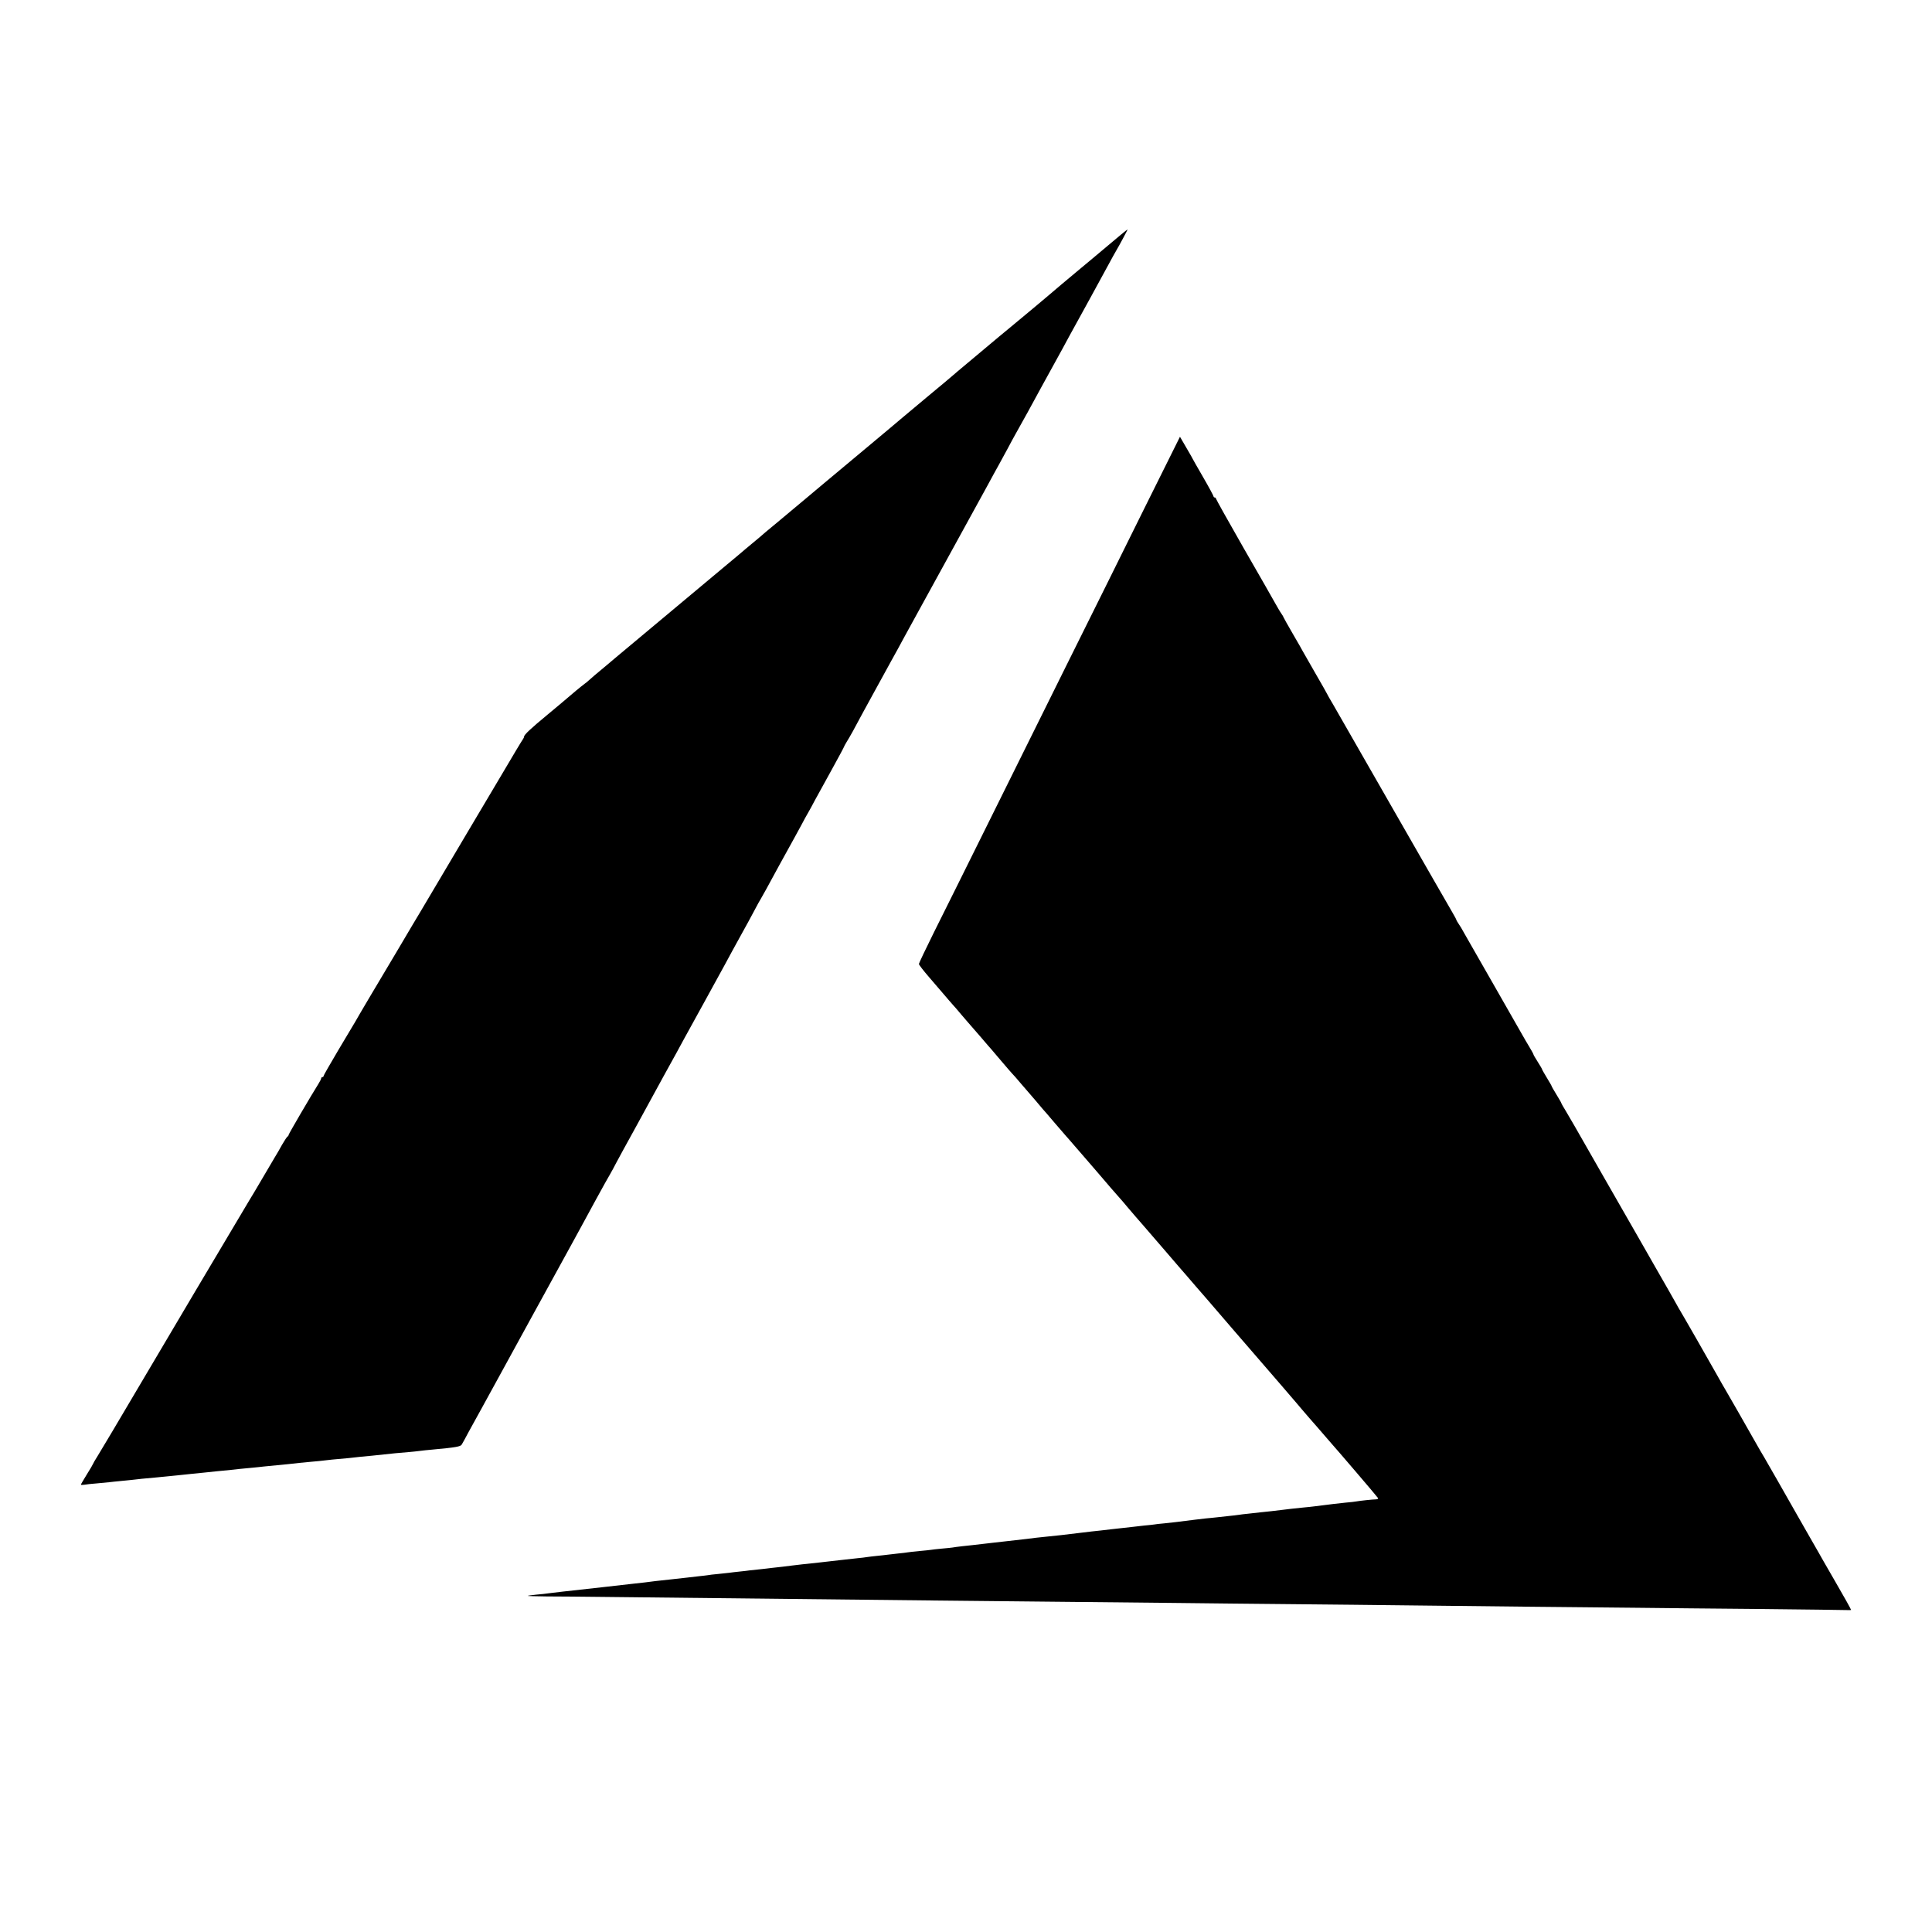
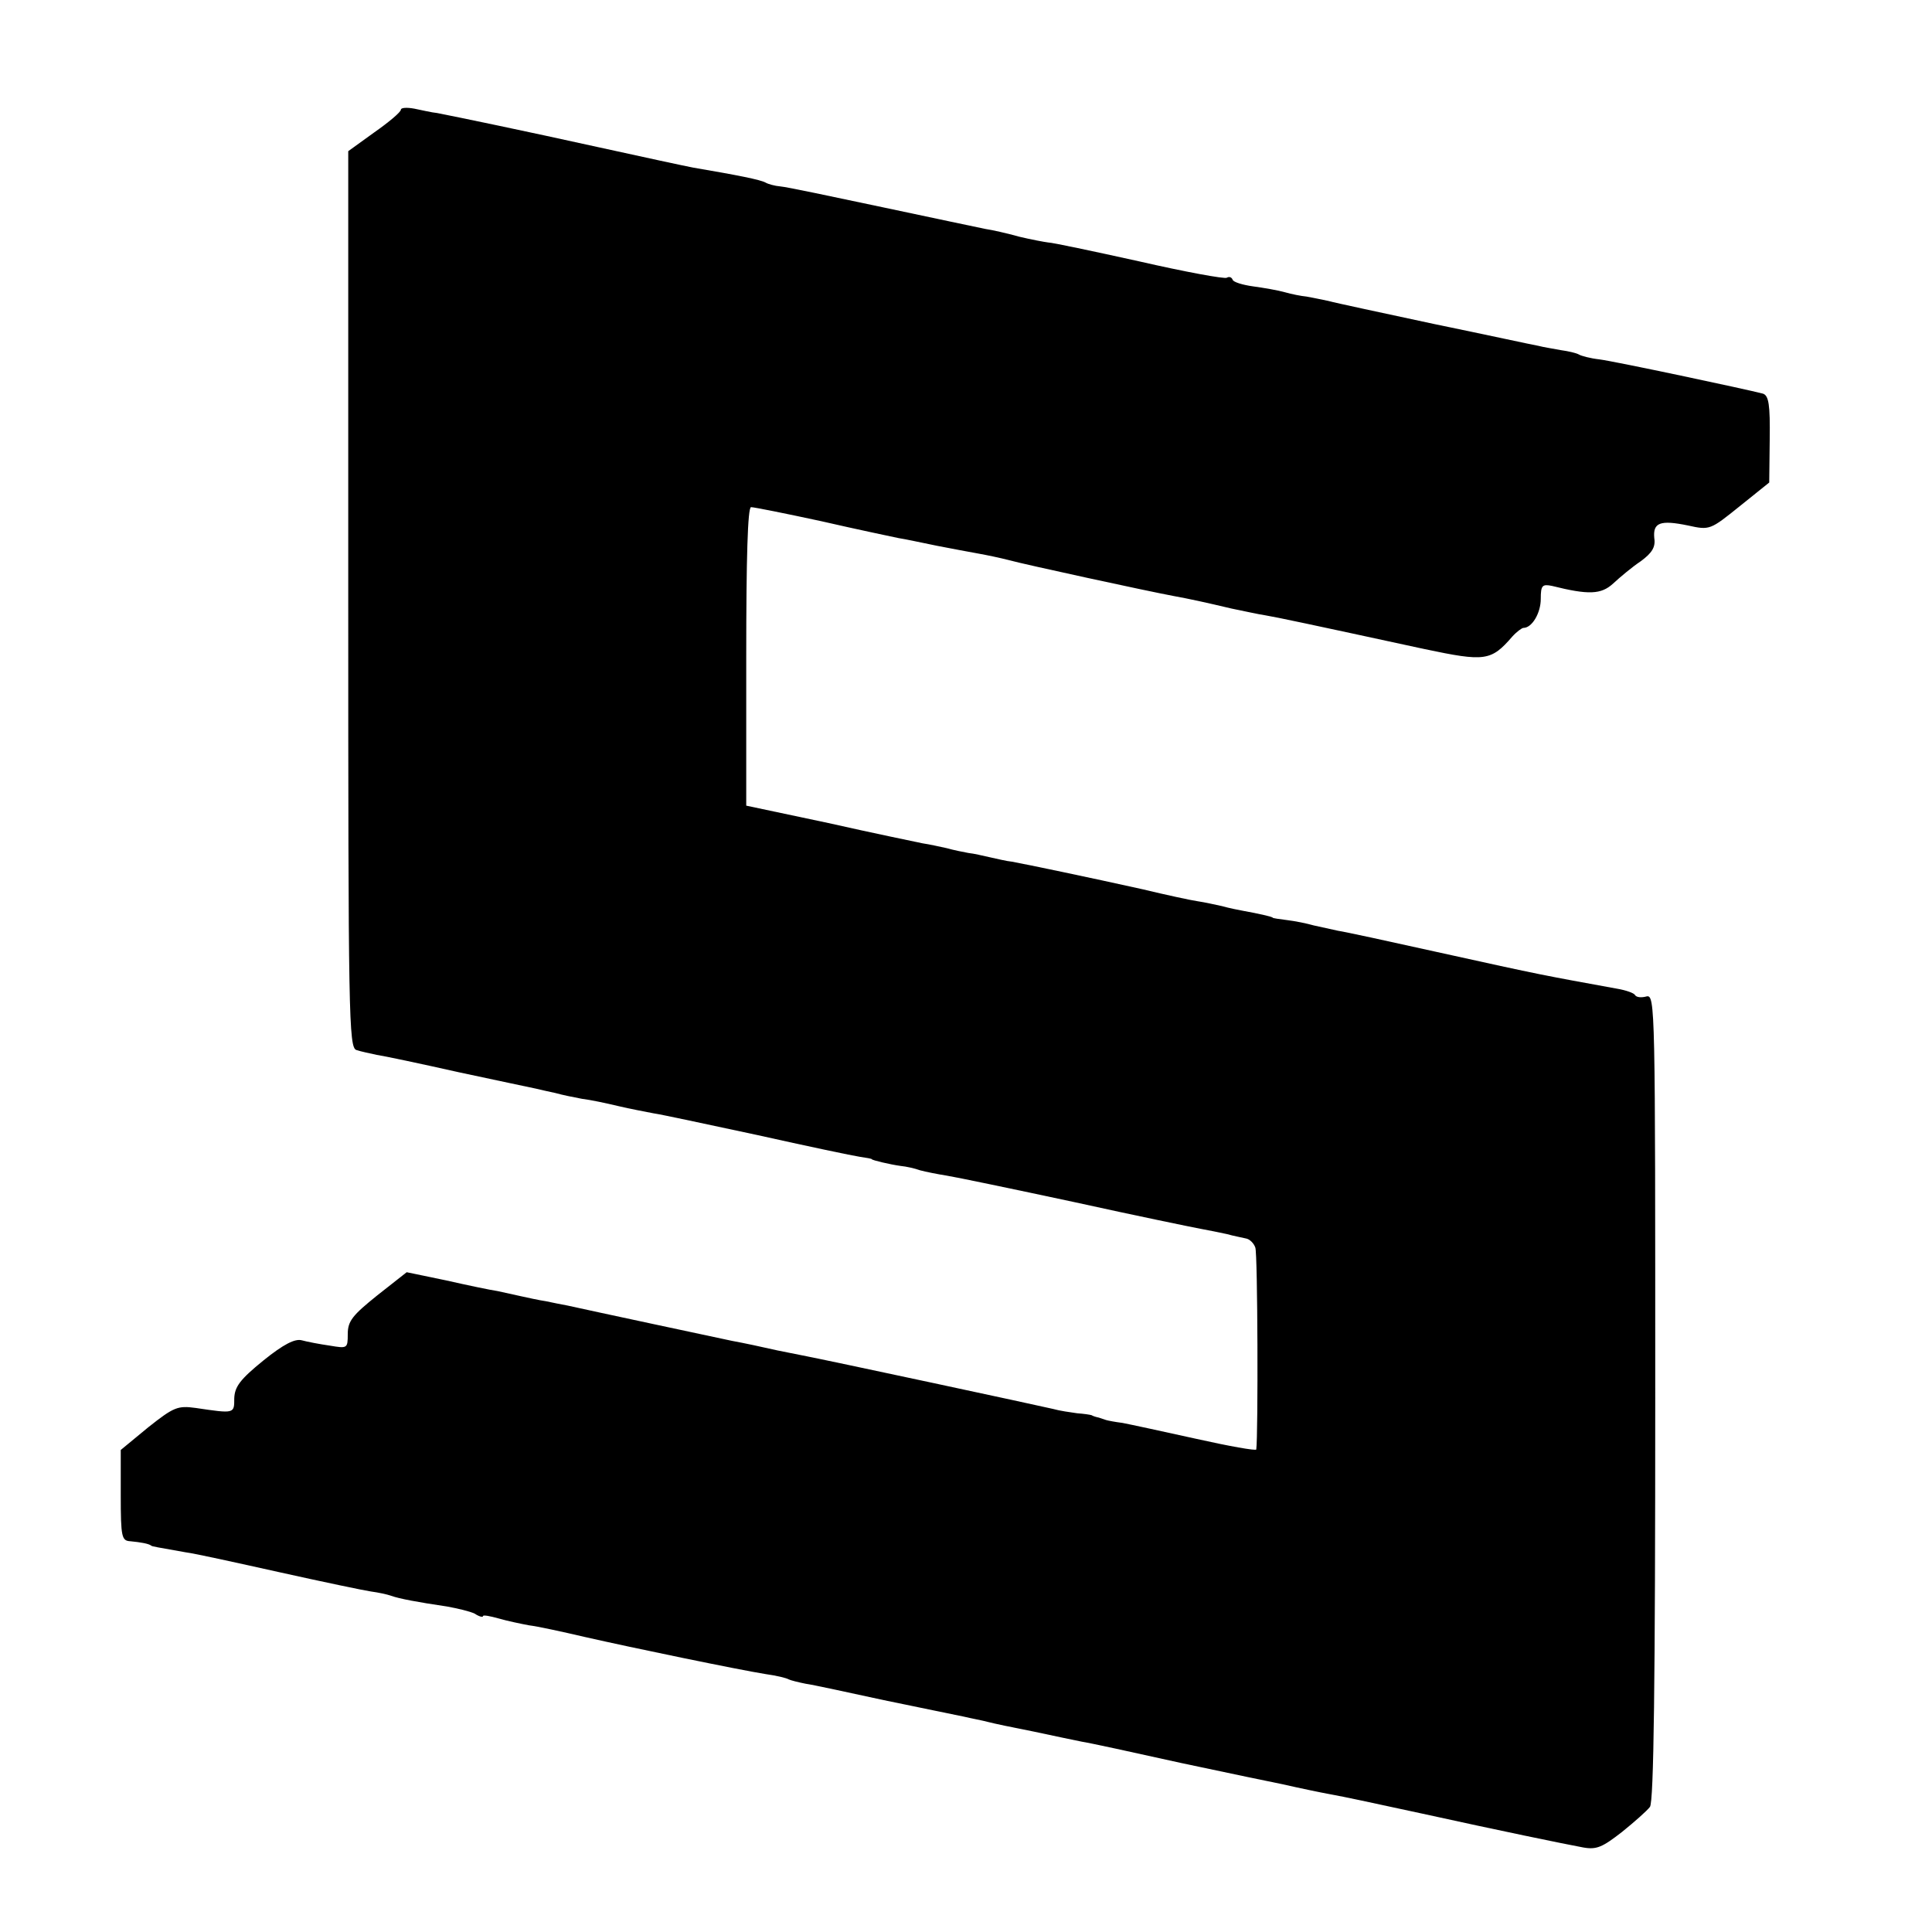
- <svg xmlns="http://www.w3.org/2000/svg" version="1.0" width="1600pt" height="1600pt" viewBox="0 0 1600 1600" preserveAspectRatio="xMidYMid meet">
-   <g transform="translate(0,1600) scale(0.1,-0.1)" fill="#000000" stroke="none">
-     <path d="M9280 14054 c-57 -48 -99 -83 -229 -192 -42 -35 -85 -71 -96 -80 -27 -22 -133 -111 -165 -138 -114 -98 -361 -304 -386 -324 -26 -20 -171 -142 -473 -395 -13 -11 -29 -25 -35 -30 -6 -6 -105 -89 -221 -185 -115 -96 -212 -177 -215 -180 -3 -3 -142 -120 -310 -260 -373 -311 -312 -261 -520 -435 -96 -81 -184 -154 -195 -163 -55 -45 -141 -117 -145 -122 -3 -3 -30 -25 -60 -50 -30 -25 -57 -47 -60 -50 -3 -3 -70 -60 -150 -126 -125 -104 -526 -440 -926 -774 -23 -19 -52 -44 -65 -55 -72 -59 -155 -130 -159 -135 -3 -3 -14 -13 -26 -21 -11 -8 -45 -35 -75 -60 -51 -44 -190 -161 -234 -197 -138 -114 -195 -167 -195 -183 0 -5 -5 -15 -10 -22 -6 -7 -87 -142 -181 -302 -94 -159 -220 -371 -279 -470 -59 -99 -160 -270 -225 -380 -65 -110 -137 -231 -160 -270 -23 -38 -109 -182 -190 -320 -82 -137 -190 -320 -241 -405 -50 -85 -101 -171 -111 -190 -11 -19 -75 -126 -142 -238 -66 -112 -121 -207 -121 -212 0 -6 -4 -10 -10 -10 -5 0 -10 -5 -10 -10 0 -6 -11 -27 -24 -48 -54 -85 -246 -413 -246 -421 0 -5 -4 -11 -8 -13 -5 -1 -25 -32 -46 -68 -20 -36 -46 -82 -59 -102 -12 -21 -60 -102 -106 -180 -46 -79 -94 -159 -106 -178 -18 -28 -799 -1345 -1135 -1915 -46 -77 -100 -168 -121 -202 -22 -34 -39 -65 -39 -67 0 -2 -22 -41 -50 -85 -27 -44 -50 -83 -50 -86 0 -3 12 -3 28 -1 15 3 61 8 102 11 41 4 89 8 105 10 17 2 59 7 95 10 36 3 81 8 100 10 38 5 96 11 200 20 86 8 145 14 200 20 25 3 68 7 95 10 28 3 68 7 90 9 22 2 69 7 105 11 123 12 145 14 195 20 28 3 75 7 105 10 30 3 73 7 95 10 40 4 100 10 205 20 30 3 71 8 90 10 19 2 67 7 105 10 39 3 84 8 100 10 27 4 81 9 205 20 25 3 65 7 90 10 25 2 72 7 105 10 33 3 76 8 95 10 40 5 144 15 210 20 25 2 63 6 85 9 22 3 69 8 105 11 196 18 234 25 244 42 6 10 33 58 59 108 27 49 73 133 102 185 29 52 105 192 170 310 171 313 173 316 230 420 46 83 123 224 343 625 30 55 67 123 82 150 15 28 71 131 125 230 54 99 107 194 117 210 10 17 21 37 25 45 4 8 42 80 86 160 44 80 93 170 110 200 69 127 96 177 224 410 75 135 151 274 170 310 20 36 95 173 168 305 72 132 149 272 170 310 44 82 74 137 142 260 28 50 72 131 98 180 26 50 51 95 55 100 4 6 24 42 45 80 54 100 167 307 233 425 13 25 40 74 60 110 19 36 42 79 52 95 10 17 37 66 60 110 24 44 88 160 142 258 54 98 98 180 98 183 0 2 10 21 23 42 24 38 64 110 134 242 22 41 74 136 115 210 41 74 94 171 118 215 24 44 50 91 58 105 7 14 28 52 46 85 18 33 46 85 63 115 17 30 157 287 313 570 155 283 296 540 313 570 16 30 42 78 57 105 15 28 36 66 47 85 11 19 41 76 68 125 26 50 56 104 65 120 10 17 56 100 103 185 46 85 96 175 109 200 14 25 53 97 88 160 35 63 74 135 88 160 13 25 38 70 54 100 30 54 127 232 176 320 13 25 67 124 120 220 52 96 98 180 102 185 11 17 91 165 88 165 -2 0 -28 -21 -58 -46z" />
-     <path d="M9479 11794 c-160 -324 -456 -920 -657 -1324 -200 -404 -498 -1005 -662 -1335 -164 -330 -354 -714 -424 -853 -69 -139 -126 -259 -126 -265 0 -7 37 -55 83 -108 45 -52 102 -119 127 -148 25 -29 56 -66 70 -81 14 -15 45 -51 69 -80 25 -29 50 -58 55 -64 6 -6 51 -58 101 -116 49 -58 92 -107 95 -110 3 -3 41 -48 85 -100 44 -52 85 -99 91 -105 6 -5 37 -41 70 -80 32 -38 64 -75 70 -81 5 -6 30 -35 55 -64 24 -29 49 -58 54 -64 6 -6 51 -58 100 -116 50 -58 92 -107 95 -110 3 -3 34 -38 68 -78 34 -40 75 -87 91 -105 16 -18 61 -70 101 -117 70 -83 165 -192 185 -214 6 -6 35 -40 65 -76 30 -36 60 -70 65 -76 13 -14 80 -92 250 -289 75 -88 149 -173 164 -190 14 -16 53 -61 86 -100 33 -38 72 -83 87 -100 14 -16 117 -136 228 -265 112 -129 226 -262 255 -295 56 -64 239 -277 267 -310 9 -11 27 -31 38 -45 12 -14 43 -49 68 -79 26 -30 52 -59 57 -65 6 -6 37 -43 70 -81 33 -39 62 -72 65 -75 13 -13 367 -426 372 -436 4 -5 -3 -10 -15 -11 -26 0 -138 -12 -164 -17 -10 -2 -49 -7 -88 -10 -38 -4 -83 -9 -100 -11 -16 -2 -52 -7 -80 -10 -27 -3 -63 -8 -80 -10 -16 -2 -59 -7 -95 -10 -36 -4 -78 -8 -95 -10 -16 -2 -50 -6 -75 -9 -25 -3 -66 -8 -92 -11 -27 -3 -69 -7 -95 -10 -27 -3 -70 -8 -98 -11 -27 -2 -61 -7 -75 -9 -14 -2 -52 -7 -85 -10 -33 -3 -78 -8 -100 -11 -22 -2 -62 -7 -90 -9 -27 -3 -66 -8 -85 -10 -19 -3 -55 -7 -80 -10 -25 -3 -61 -7 -80 -10 -19 -2 -64 -7 -100 -11 -36 -3 -72 -7 -80 -9 -8 -1 -46 -6 -85 -9 -38 -4 -81 -9 -95 -11 -14 -2 -54 -6 -90 -10 -36 -4 -76 -8 -90 -10 -14 -2 -52 -6 -85 -10 -33 -3 -112 -12 -175 -20 -122 -15 -200 -24 -265 -30 -22 -2 -65 -7 -95 -10 -30 -4 -66 -8 -80 -10 -46 -5 -155 -17 -185 -21 -16 -2 -52 -6 -80 -9 -27 -3 -70 -8 -95 -11 -71 -8 -100 -12 -170 -19 -36 -4 -73 -9 -82 -11 -9 -1 -49 -6 -89 -9 -40 -4 -80 -8 -89 -10 -10 -2 -53 -6 -96 -10 -43 -4 -87 -9 -98 -11 -10 -2 -44 -6 -75 -9 -31 -3 -70 -8 -87 -10 -17 -2 -57 -7 -90 -10 -32 -3 -70 -8 -84 -10 -14 -2 -47 -7 -75 -9 -106 -12 -193 -21 -320 -36 -44 -5 -107 -12 -140 -15 -33 -4 -71 -8 -85 -10 -14 -2 -50 -6 -80 -10 -30 -3 -71 -8 -90 -10 -19 -3 -62 -7 -95 -11 -33 -3 -71 -7 -85 -9 -14 -2 -52 -7 -85 -10 -33 -3 -71 -8 -85 -10 -14 -2 -56 -6 -93 -10 -37 -3 -76 -8 -85 -10 -9 -1 -44 -6 -77 -9 -33 -4 -76 -9 -95 -11 -19 -2 -80 -9 -135 -15 -105 -11 -157 -17 -215 -25 -19 -2 -60 -7 -90 -10 -84 -9 -124 -14 -265 -30 -71 -8 -152 -17 -180 -20 -75 -8 -226 -25 -262 -30 -18 -3 -63 -8 -100 -11 -37 -4 -70 -8 -72 -10 -2 -2 67 -4 155 -5 87 0 299 -2 469 -4 406 -5 1919 -21 2770 -30 550 -5 1356 -14 1970 -20 226 -3 660 -7 965 -10 305 -3 735 -7 955 -10 220 -3 666 -7 990 -11 325 -3 739 -7 920 -9 182 -2 637 -7 1012 -10 376 -4 699 -8 718 -9 19 -1 35 0 35 1 0 5 -58 109 -130 233 -40 69 -84 145 -98 170 -14 25 -66 117 -117 205 -50 88 -103 180 -117 205 -52 92 -248 436 -257 450 -6 8 -51 87 -101 175 -109 191 -124 219 -203 355 -34 58 -71 123 -83 145 -29 53 -311 546 -324 565 -5 8 -18 31 -28 50 -10 19 -80 141 -154 270 -74 129 -146 255 -160 280 -14 25 -130 227 -258 450 -128 223 -246 430 -263 460 -17 30 -48 83 -69 118 -21 34 -38 64 -38 67 0 3 -18 34 -40 70 -22 36 -40 67 -40 70 0 3 -18 34 -40 70 -22 36 -40 68 -40 71 0 3 -16 30 -35 60 -19 30 -35 57 -35 60 0 4 -15 32 -34 63 -19 31 -45 76 -59 101 -14 25 -121 212 -237 415 -117 204 -226 395 -243 425 -16 30 -38 67 -49 82 -10 14 -18 29 -18 32 0 3 -14 29 -31 58 -18 29 -236 411 -487 848 -250 437 -477 832 -503 878 -27 45 -49 84 -49 86 0 2 -45 81 -100 176 -55 95 -100 174 -100 175 0 2 -36 64 -80 140 -44 76 -80 140 -80 142 0 3 -8 17 -18 31 -11 15 -32 52 -49 82 -17 30 -134 237 -262 458 -127 222 -231 408 -231 413 0 5 -4 9 -10 9 -5 0 -10 4 -10 9 0 5 -38 76 -85 157 -47 81 -85 148 -85 149 0 2 -24 44 -54 95 l-54 93 -293 -589z" />
+ <svg xmlns="http://www.w3.org/2000/svg" version="1.0" width="400pt" height="400pt" viewBox="0 0 400 400" preserveAspectRatio="xMidYMid meet">
+   <g transform="translate(0,400) scale(0.1,-0.1)" fill="#000000" stroke="none">
+     <path d="M830 3773 c0 -5 -25 -26 -55 -47 l-54 -39 0 -928 c0 -864 1 -928 17 -933 9 -3 28 -7 42 -10 14 -2 90 -18 170 -36 79 -17 151 -32 160 -34 8 -2 26 -6 40 -9 14 -4 39 -9 55 -12 17 -2 50 -9 75 -15 25 -6 58 -12 73 -15 15 -2 112 -23 215 -45 103 -23 198 -43 212 -45 14 -2 25 -4 25 -5 0 -2 38 -11 60 -14 11 -1 29 -5 40 -9 11 -3 36 -8 55 -11 19 -3 139 -28 265 -55 127 -28 244 -52 260 -55 17 -3 41 -8 55 -11 14 -4 31 -7 39 -9 8 -1 17 -10 20 -19 5 -12 6 -387 2 -418 -1 -3 -57 7 -124 22 -68 15 -137 30 -153 33 -16 2 -31 5 -34 6 -3 1 -9 3 -15 5 -5 1 -12 3 -15 5 -3 1 -16 3 -30 4 -14 2 -36 5 -50 9 -25 6 -472 102 -520 111 -14 3 -36 7 -50 10 -14 3 -36 8 -50 11 -14 3 -34 7 -45 9 -19 4 -300 64 -340 73 -11 2 -31 6 -45 9 -14 2 -36 7 -50 10 -14 3 -36 8 -50 11 -14 2 -62 12 -106 22 l-82 17 -61 -48 c-51 -41 -61 -53 -61 -80 0 -30 -1 -30 -37 -24 -21 3 -47 8 -58 11 -14 4 -38 -8 -80 -42 -48 -39 -59 -54 -60 -78 0 -32 1 -32 -80 -20 -37 5 -45 2 -98 -40 l-57 -47 0 -94 c0 -87 2 -94 20 -95 21 -2 38 -5 43 -9 2 -2 11 -3 72 -14 17 -2 103 -21 193 -41 90 -20 176 -38 190 -40 15 -2 34 -6 42 -9 17 -6 54 -13 115 -22 22 -4 48 -10 58 -15 9 -6 17 -8 17 -5 0 3 15 0 33 -5 17 -5 46 -11 62 -14 17 -2 68 -13 115 -24 101 -23 319 -68 375 -77 22 -3 43 -8 48 -11 4 -2 20 -6 35 -9 15 -2 88 -18 162 -34 74 -15 149 -31 165 -34 17 -4 39 -8 50 -11 11 -3 54 -12 95 -20 41 -9 86 -18 100 -21 14 -2 106 -22 205 -44 99 -21 194 -41 210 -44 17 -4 41 -9 55 -12 14 -3 34 -7 45 -9 33 -6 74 -15 190 -40 159 -35 295 -63 333 -70 28 -5 40 1 80 32 26 21 52 44 58 52 8 10 11 257 11 848 0 809 0 834 -18 830 -11 -3 -21 -2 -24 3 -2 4 -19 10 -37 13 -153 28 -147 26 -373 76 -99 22 -191 42 -205 44 -14 3 -36 8 -50 11 -14 4 -38 9 -55 11 -16 2 -30 4 -30 5 0 2 -32 9 -60 14 -11 2 -31 6 -45 10 -14 3 -36 8 -50 10 -14 2 -65 13 -115 25 -108 24 -242 52 -270 57 -11 1 -31 6 -45 9 -14 3 -34 8 -45 9 -11 2 -31 6 -45 10 -14 3 -36 8 -50 10 -14 3 -102 21 -195 42 l-170 36 0 309 c0 203 3 309 10 309 6 0 71 -13 145 -29 74 -17 146 -32 160 -35 14 -2 50 -10 80 -16 30 -6 69 -13 85 -16 17 -3 46 -9 65 -14 33 -9 286 -64 340 -74 33 -6 65 -13 120 -26 25 -5 56 -12 70 -14 24 -4 90 -18 330 -70 124 -26 137 -25 181 26 9 10 20 18 23 18 18 0 36 31 36 60 0 28 3 31 23 27 76 -19 102 -18 127 5 14 13 39 34 57 46 23 17 31 29 28 48 -3 32 12 38 70 26 45 -10 46 -9 107 40 l61 49 1 89 c1 72 -2 91 -14 95 -34 9 -307 67 -339 71 -18 2 -37 7 -42 10 -5 3 -22 7 -37 9 -15 3 -36 6 -47 9 -12 2 -108 23 -215 45 -107 23 -206 44 -220 48 -14 3 -34 7 -45 9 -11 1 -31 5 -45 9 -14 4 -43 9 -65 12 -22 3 -42 9 -43 14 -2 5 -7 7 -12 4 -4 -3 -86 12 -182 34 -95 21 -180 39 -188 39 -8 1 -35 6 -60 12 -25 7 -56 14 -70 16 -14 3 -110 23 -213 45 -104 22 -198 42 -211 43 -12 1 -26 5 -31 8 -11 6 -56 15 -150 31 -16 3 -104 22 -195 42 -154 34 -289 62 -335 71 -11 1 -32 6 -47 9 -16 3 -28 2 -28 -2z" />
  </g>
</svg>
